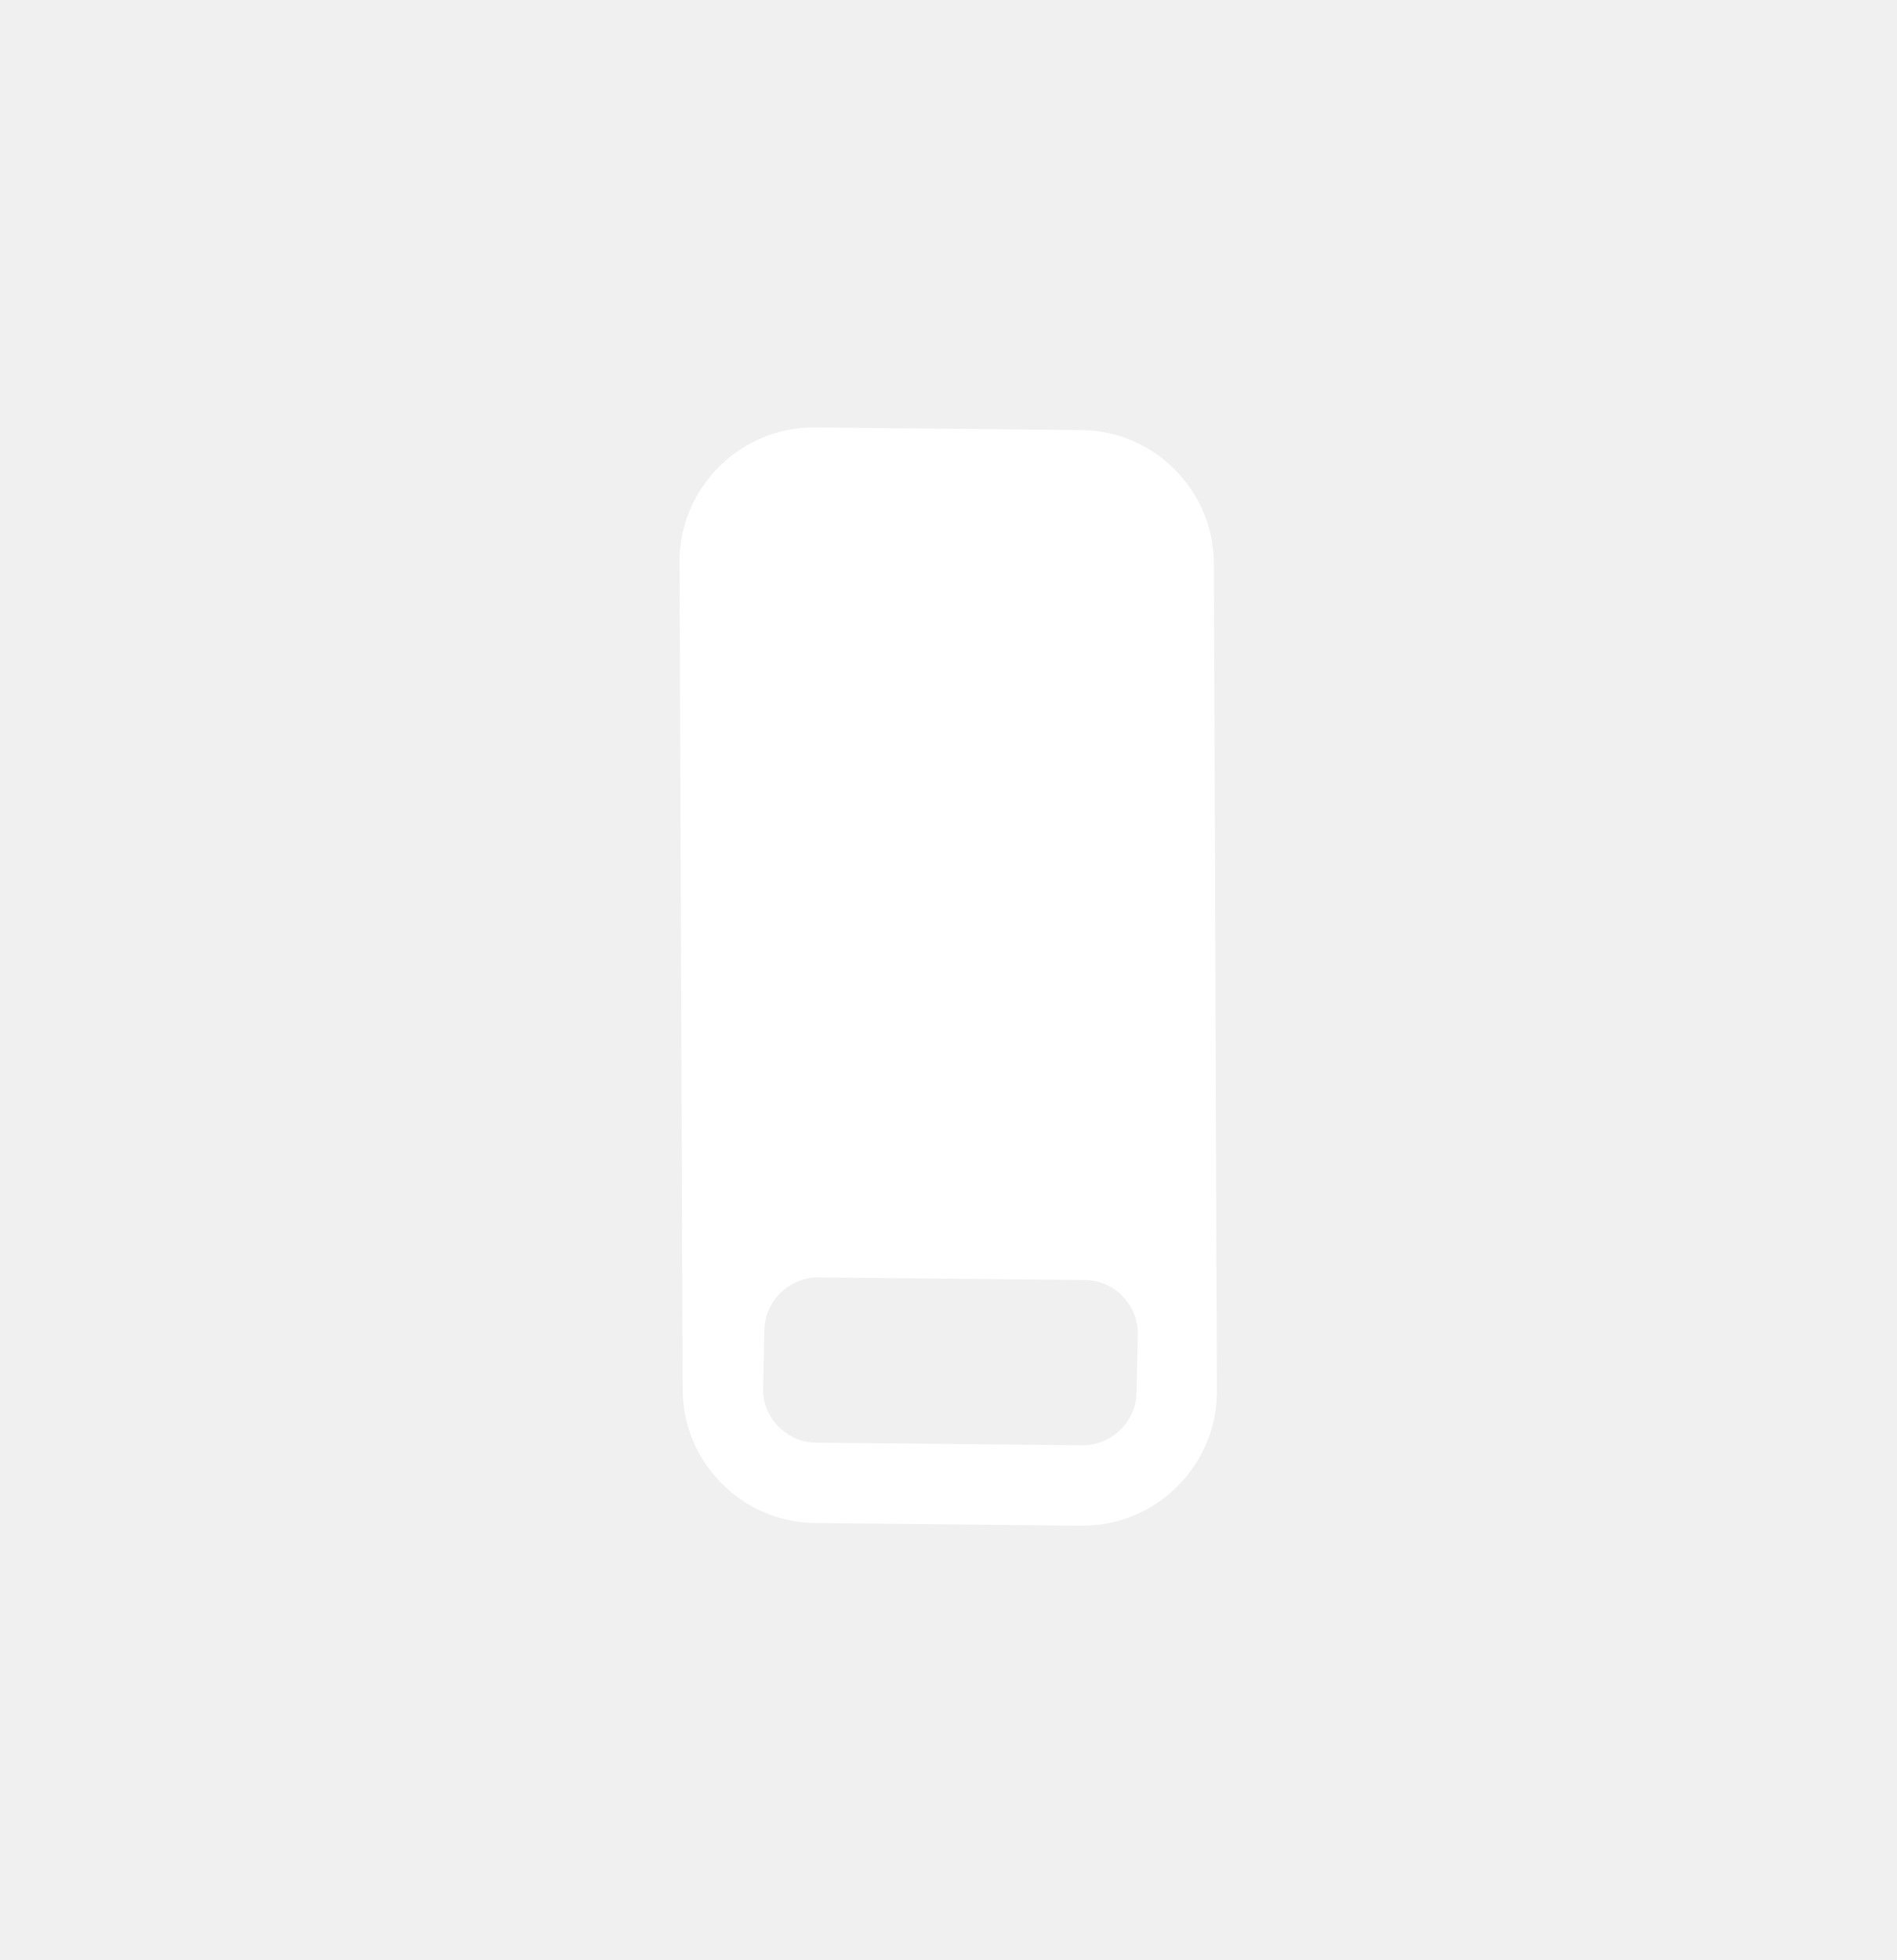
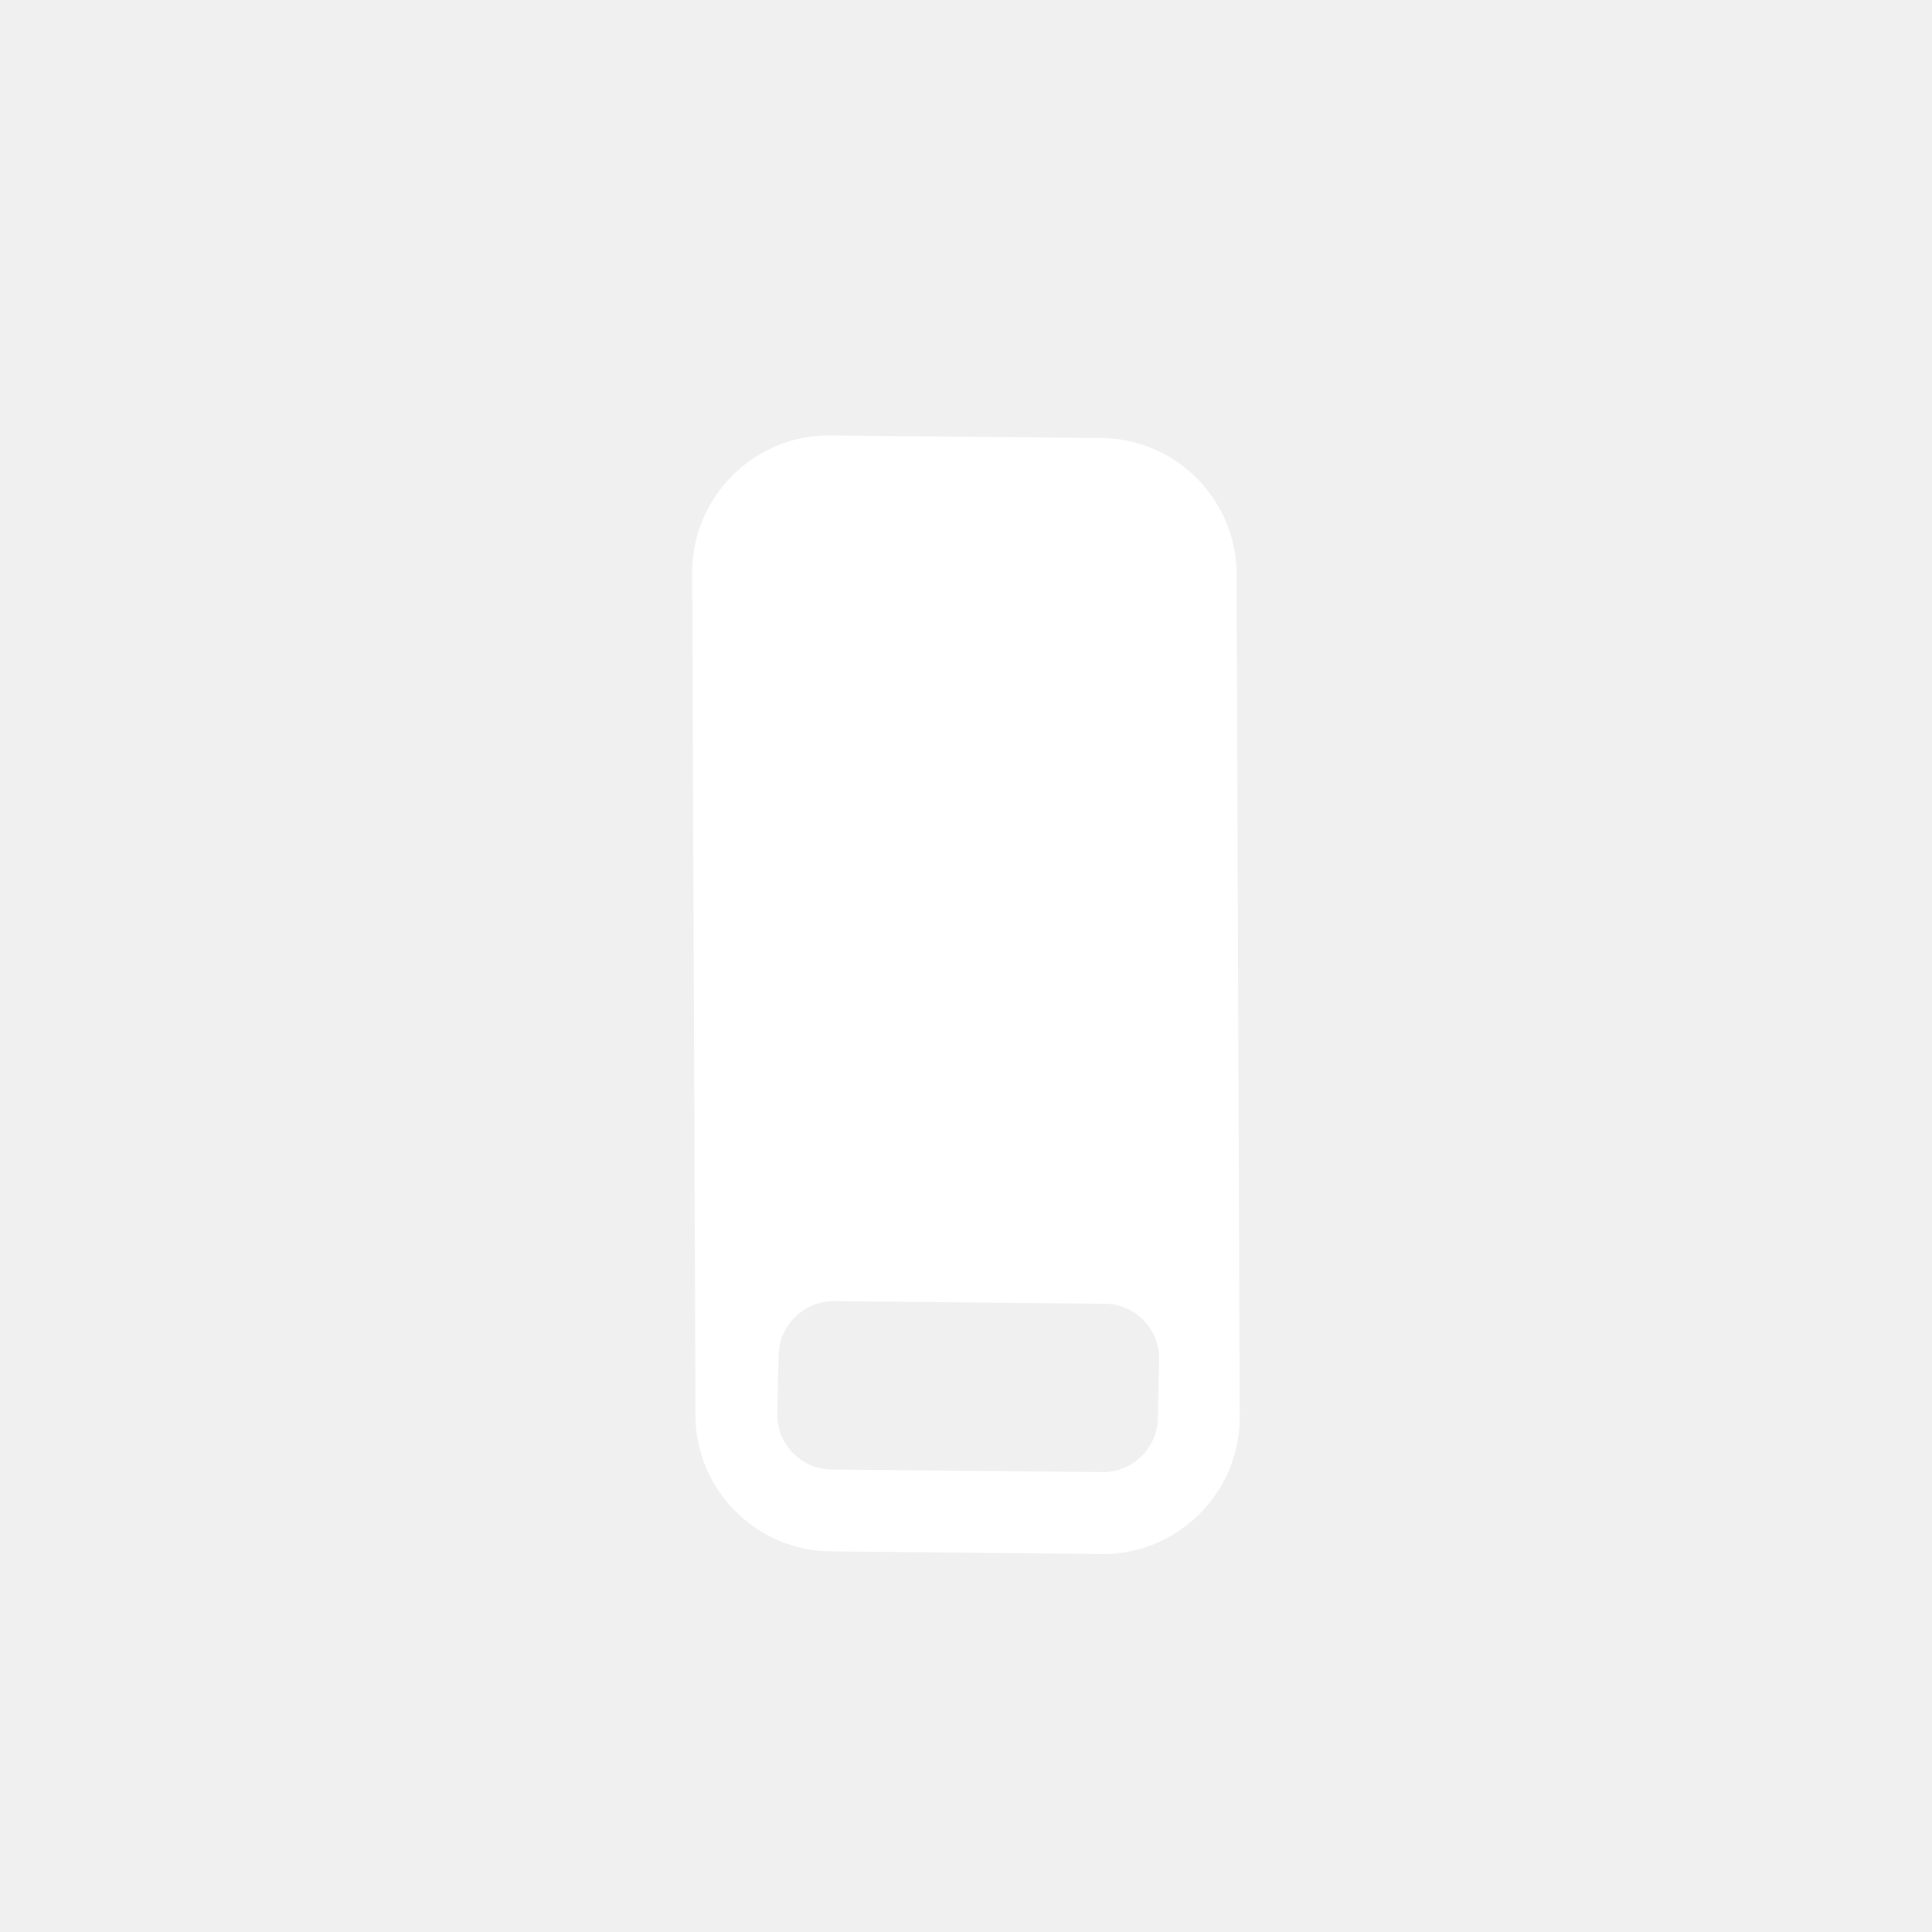
- <svg xmlns="http://www.w3.org/2000/svg" width="30" height="31" viewBox="0 0 30 31" fill="none">
-   <g id="Goma">
-     <path id="Vector" d="M17.106 6.802L12.892 6.761C11.726 6.749 10.763 7.694 10.749 8.859L10.799 21.95C10.786 23.115 11.729 24.077 12.894 24.089L17.108 24.131C18.273 24.142 19.237 23.197 19.25 22.032L19.202 8.94C19.214 7.776 18.272 6.813 17.106 6.802ZM17.999 21.101L17.979 22.019C17.976 22.283 17.851 22.527 17.636 22.689C17.531 22.768 17.356 22.861 17.121 22.859L12.907 22.818C12.683 22.816 12.473 22.725 12.313 22.562C12.154 22.4 12.068 22.188 12.07 21.964L12.091 21.046C12.094 20.782 12.218 20.537 12.434 20.374C12.539 20.295 12.714 20.202 12.949 20.204L17.163 20.245C17.387 20.247 17.598 20.338 17.757 20.5C17.915 20.664 18.001 20.876 17.999 21.101Z" fill="white" />
-   </g>
+ <svg xmlns="http://www.w3.org/2000/svg" viewBox="0 0 30 30" fill="none">
+   <path d="M17.106 6.802L12.892 6.761C11.726 6.749 10.763 7.694 10.749 8.859L10.799 21.95C10.786 23.115 11.729 24.077 12.894 24.089L17.108 24.131C18.273 24.142 19.237 23.197 19.25 22.032L19.202 8.94C19.214 7.776 18.272 6.813 17.106 6.802ZM17.999 21.101L17.979 22.019C17.976 22.283 17.851 22.527 17.636 22.689C17.531 22.768 17.356 22.861 17.121 22.859L12.907 22.818C12.683 22.816 12.473 22.725 12.313 22.562C12.154 22.4 12.068 22.188 12.07 21.964L12.091 21.046C12.094 20.782 12.218 20.537 12.434 20.374C12.539 20.295 12.714 20.202 12.949 20.204L17.163 20.245C17.387 20.247 17.598 20.338 17.757 20.5C17.915 20.664 18.001 20.876 17.999 21.101Z" fill="white" />
</svg>
